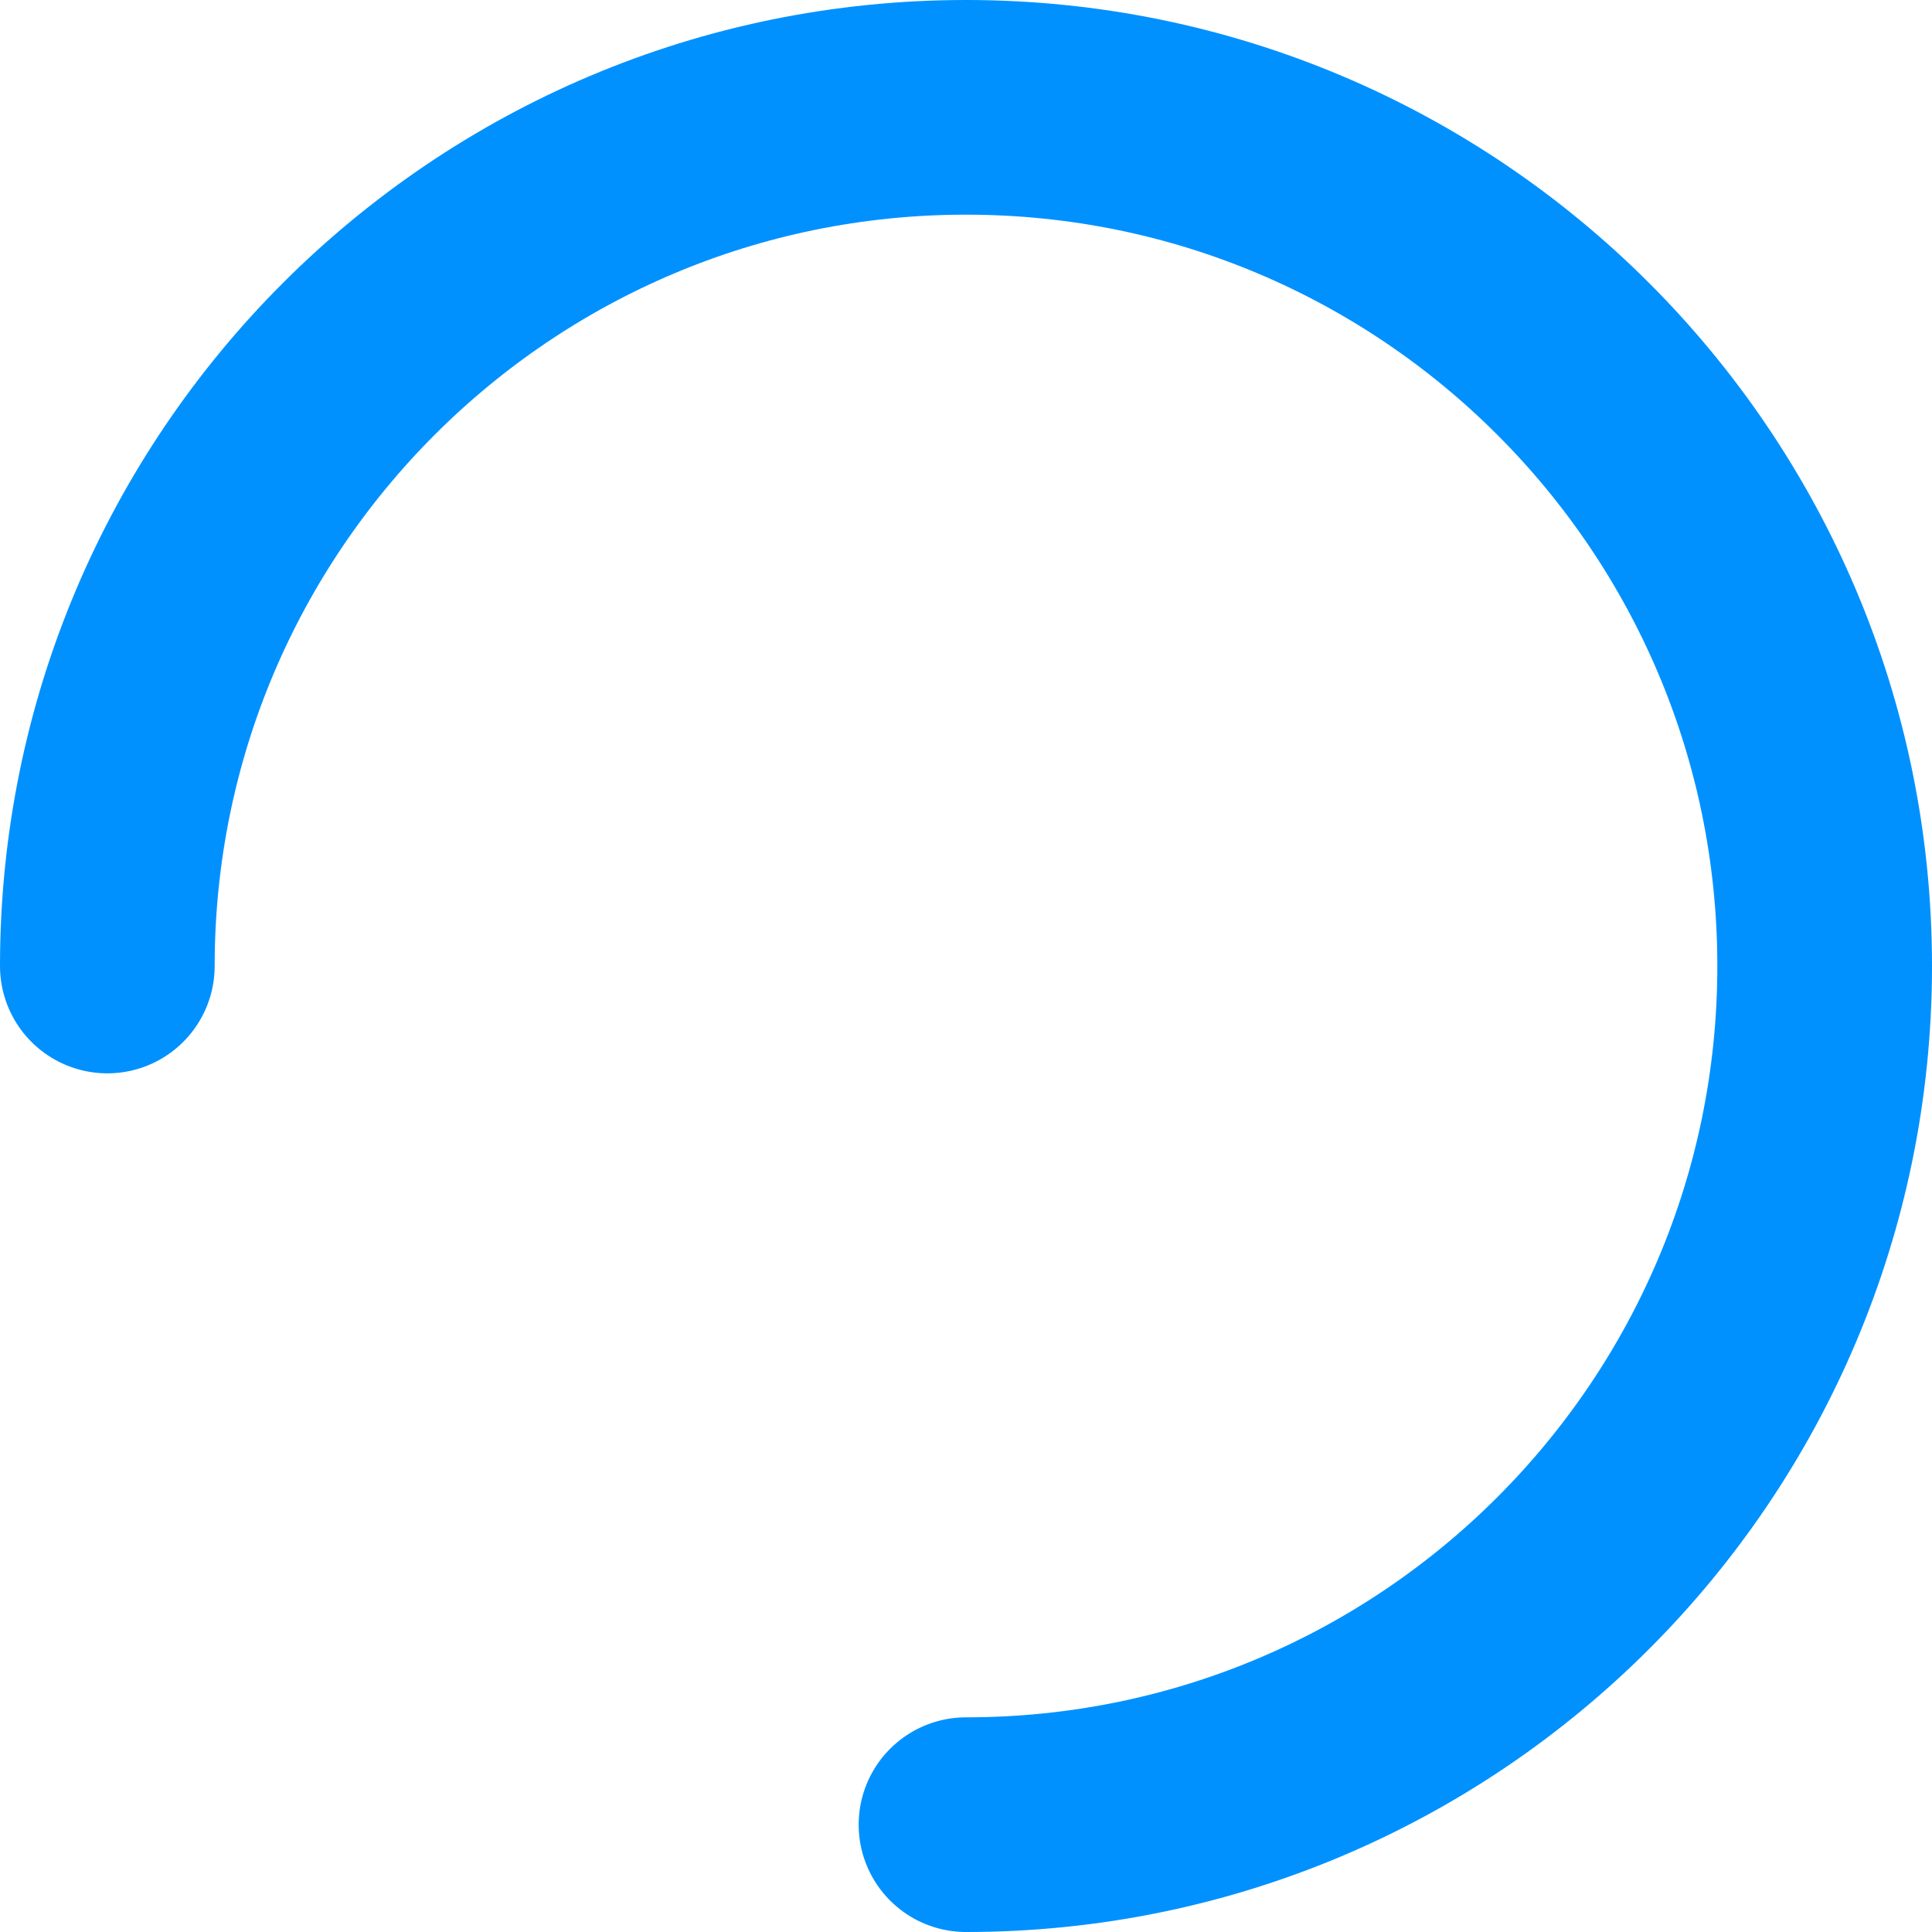
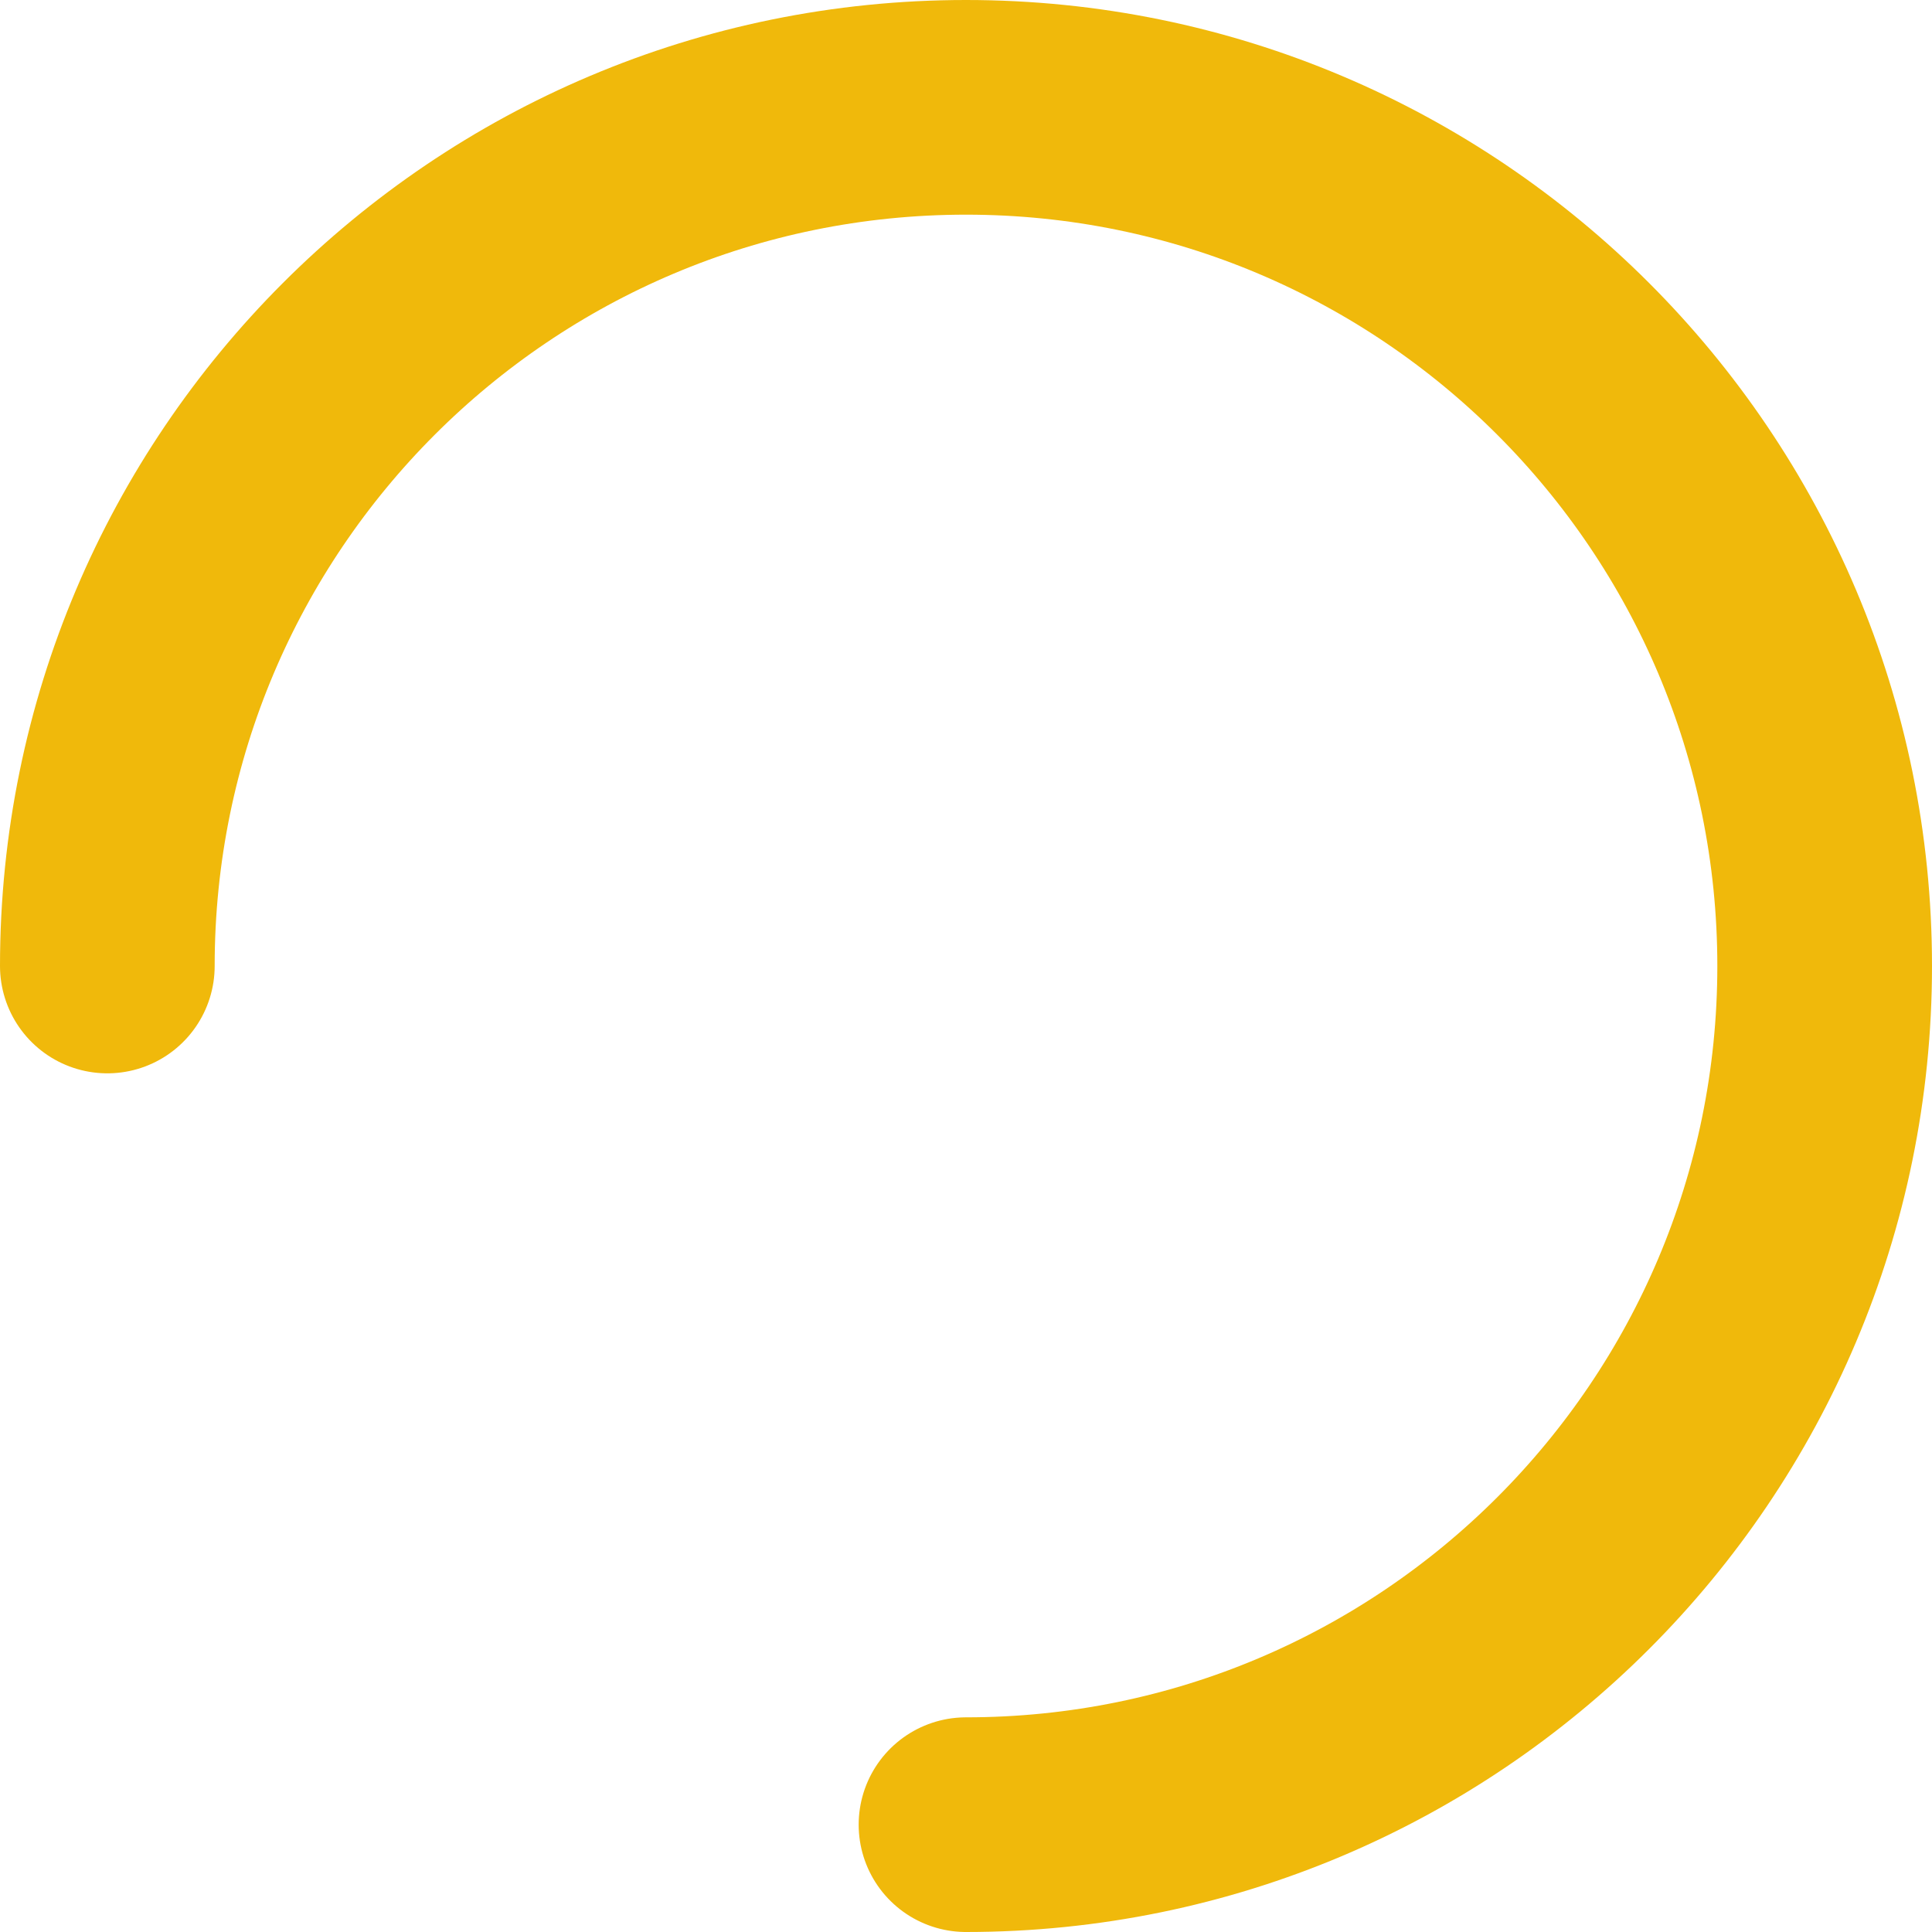
<svg xmlns="http://www.w3.org/2000/svg" height="18" viewBox="0 0 18 18" width="18">
-   <path d="m1097 35c4.418 0 8-3.582 8-8s-3.582-8-8-8-8 3.582-8 8" fill="none" stroke="#0091ff" stroke-linecap="round" stroke-linejoin="round" stroke-width="2" transform="translate(-1088 -18)" />
+   <path d="m1097 35c4.418 0 8-3.582 8-8s-3.582-8-8-8-8 3.582-8 8" fill="none" stroke="#f0b90b" stroke-linecap="round" stroke-linejoin="round" stroke-width="2" transform="translate(-1088 -18)" />
</svg>
